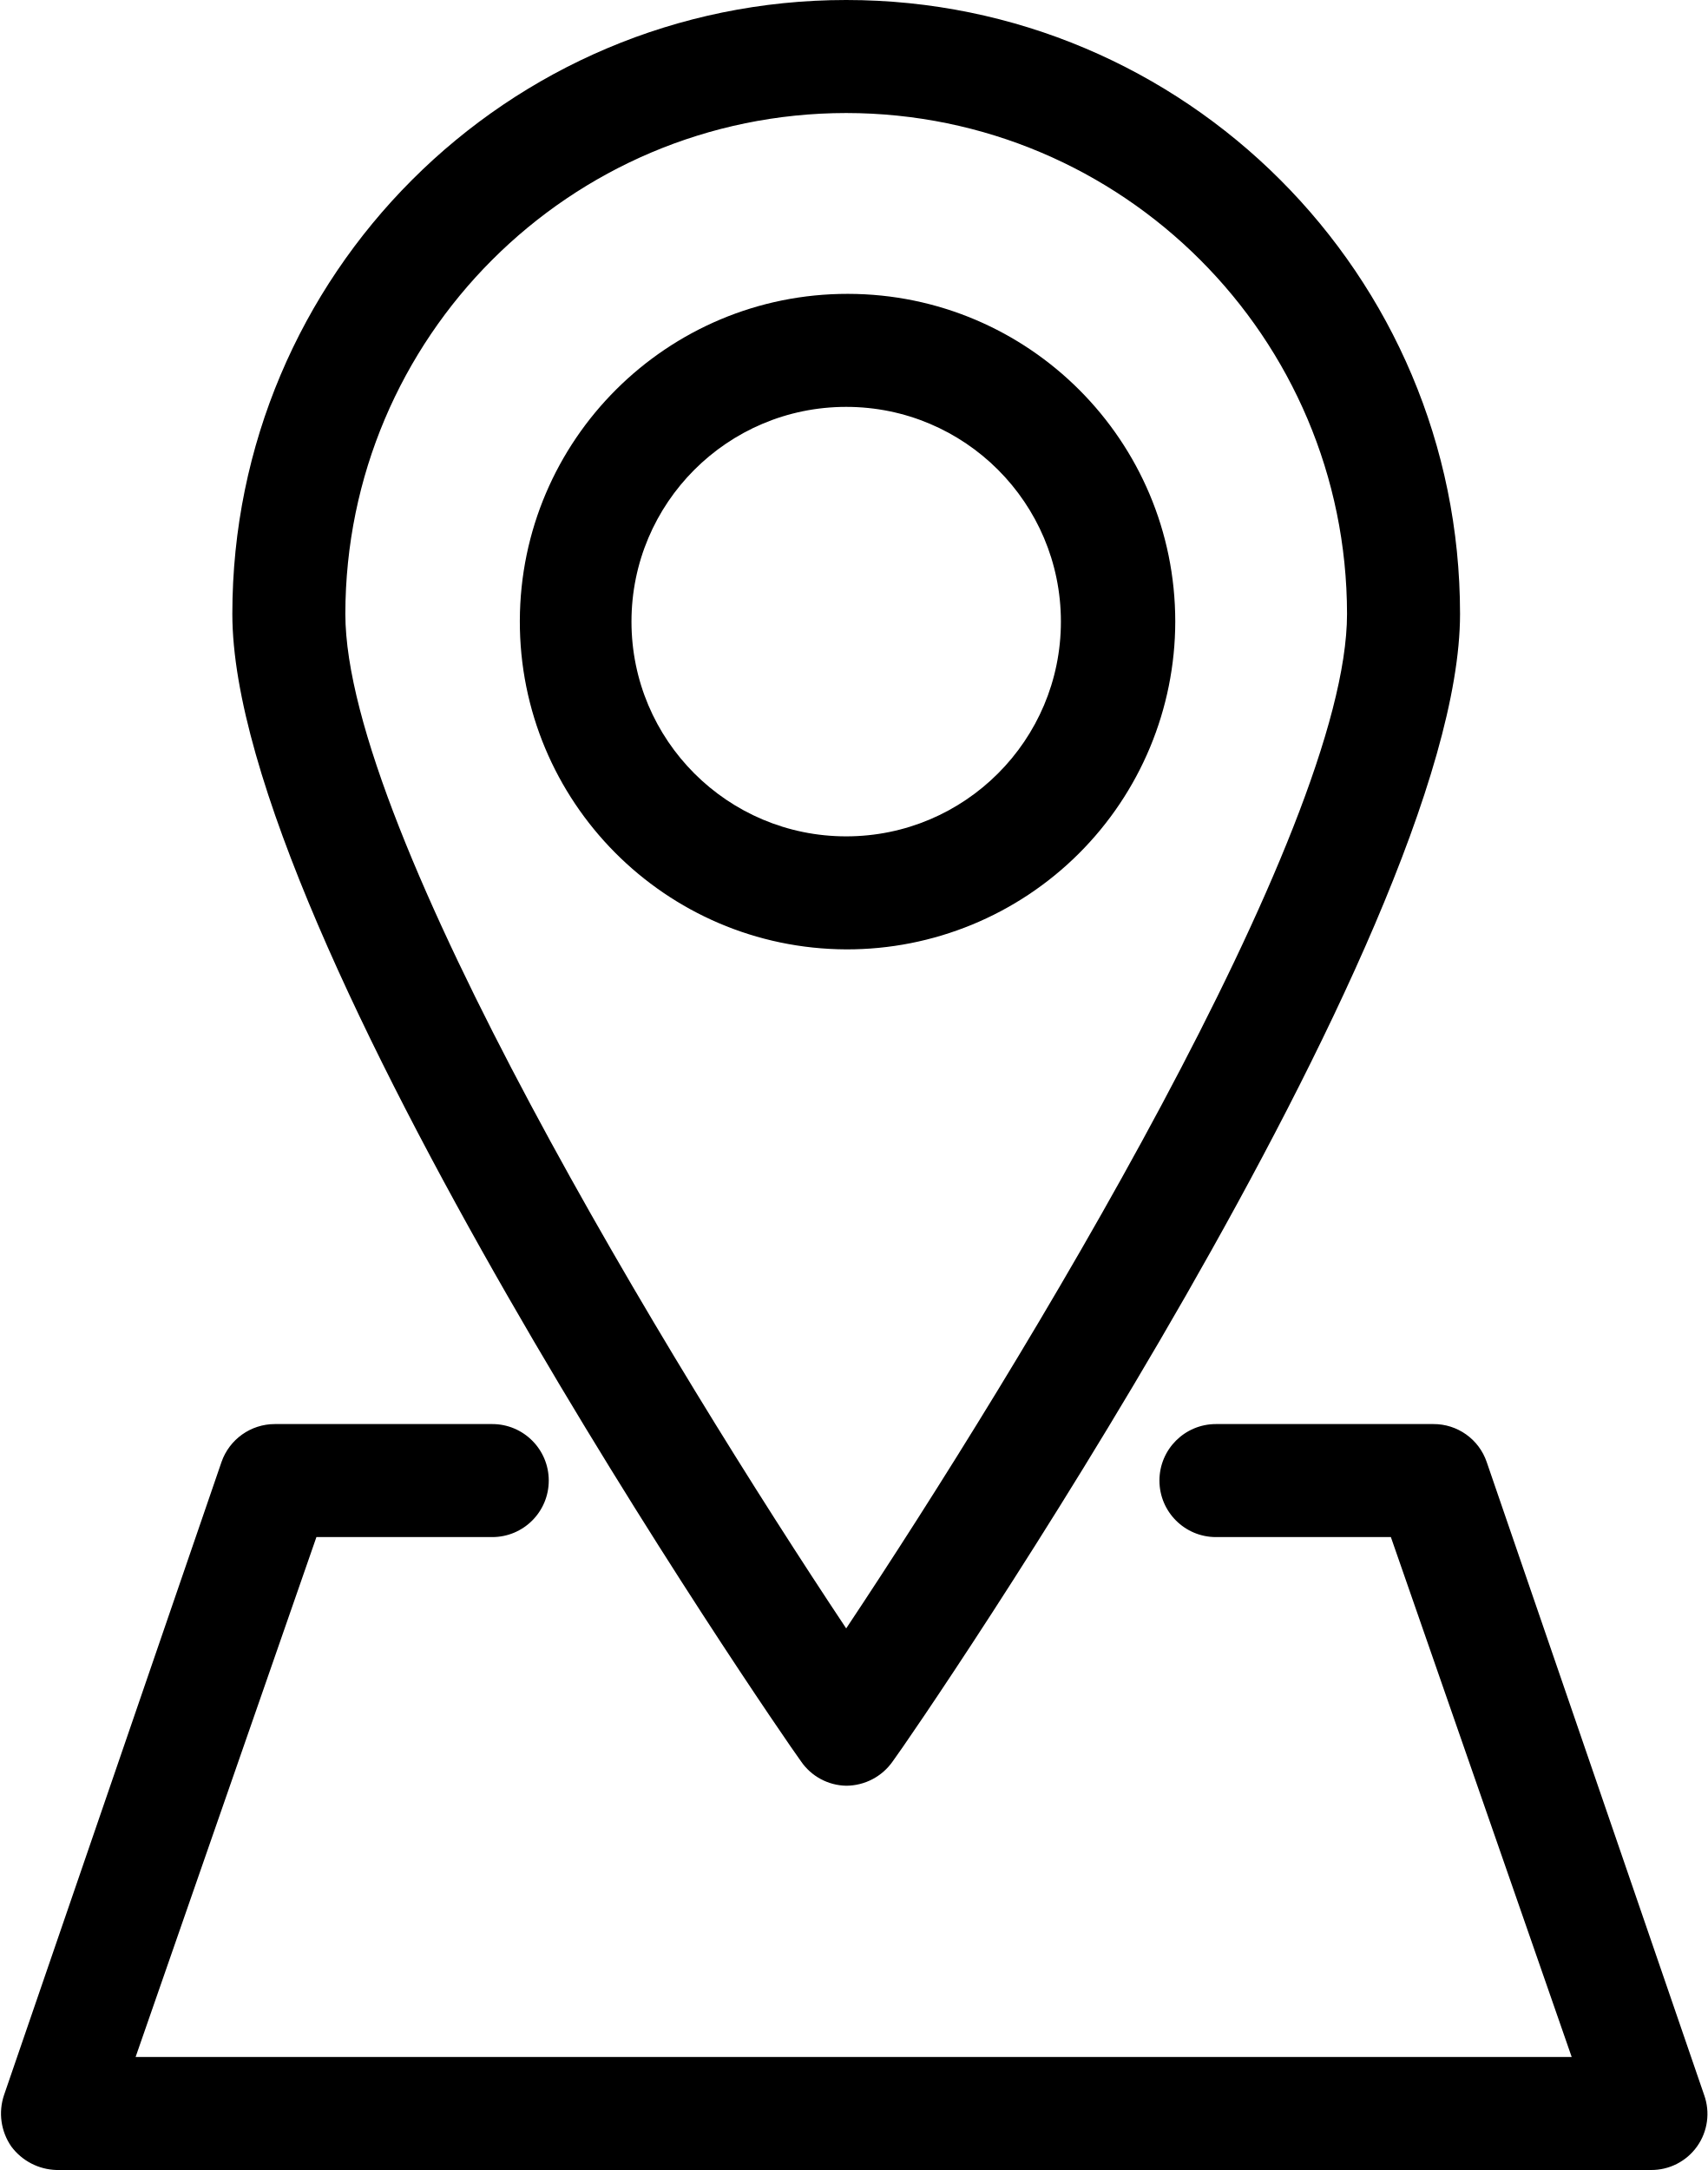
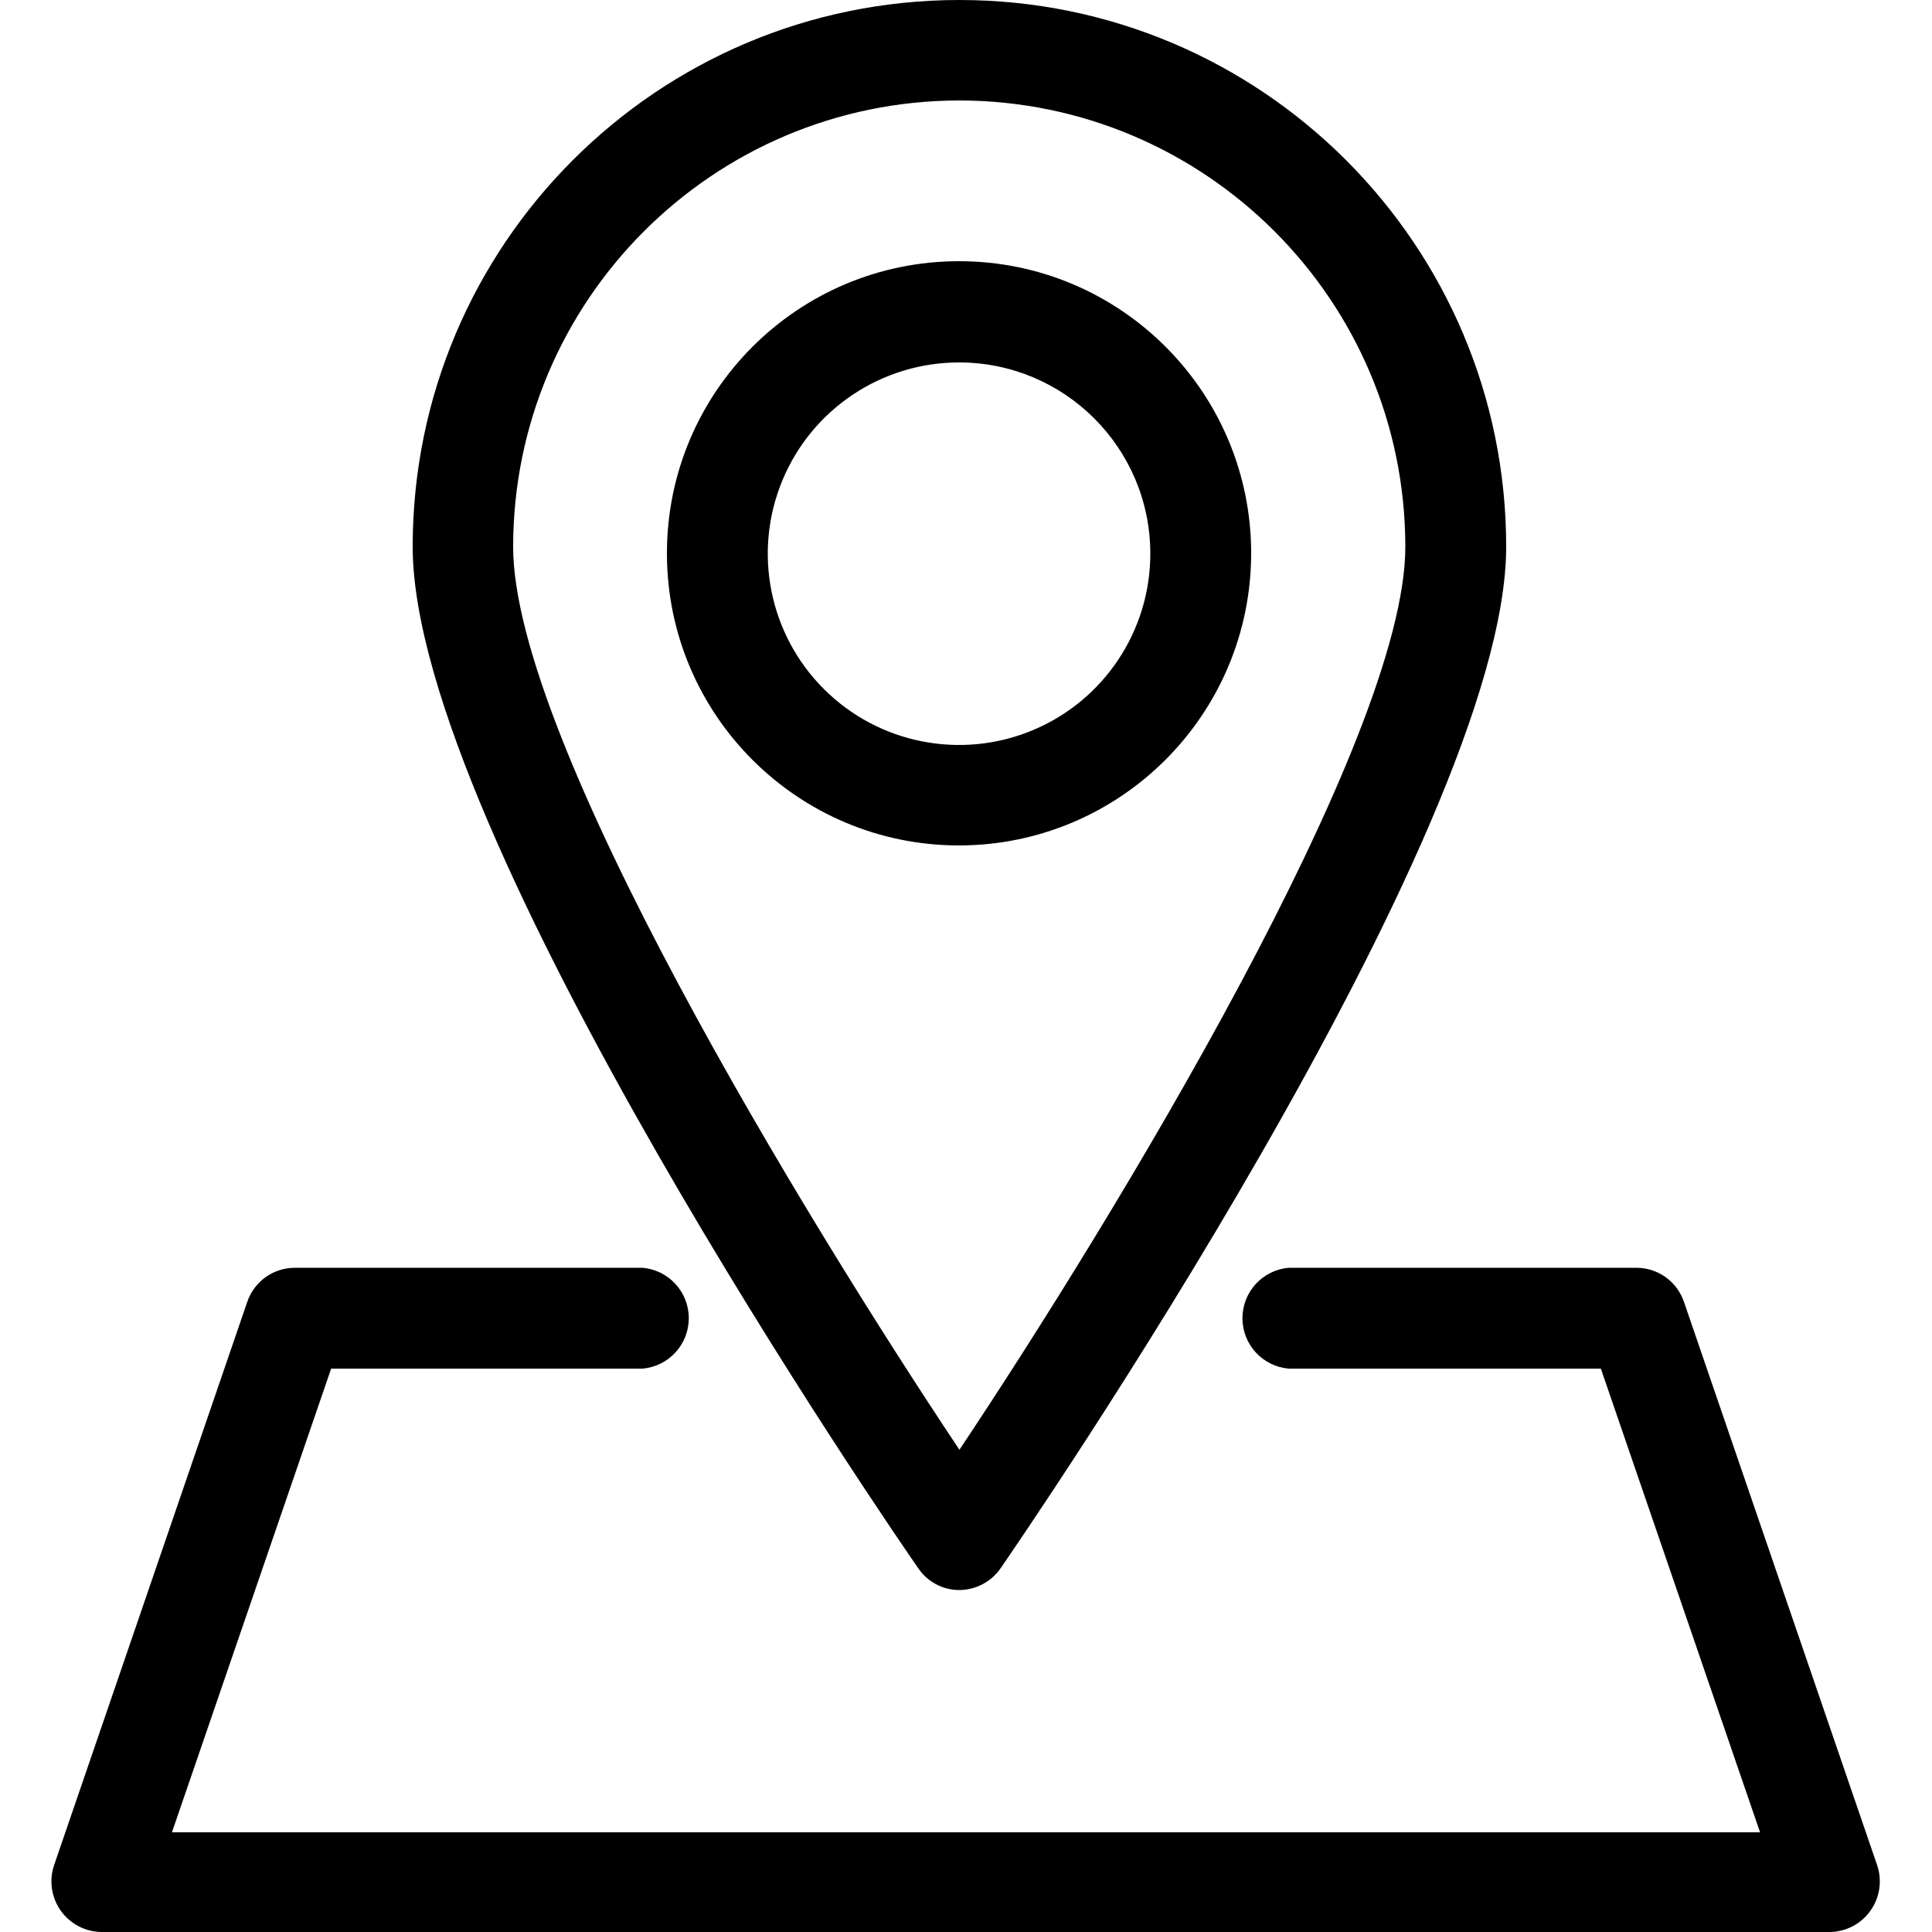
- <svg xmlns="http://www.w3.org/2000/svg" viewBox="0 0 37.77 48">
+ <svg xmlns="http://www.w3.org/2000/svg" viewBox="0 0 50 50">
  <g id="Layer_2" data-name="Layer 2">
-     <path d="M18.72,39.5a1.24,1.24,0,0,1-1-.54C17.18,38.22,5.14,20.7,5.14,13.58a13.58,13.58,0,0,1,27.16,0c0,7.12-12,24.64-12.55,25.38A1.26,1.26,0,0,1,18.72,39.5Zm0-37A11.09,11.09,0,0,0,7.64,13.58c0,4.8,7.24,16.67,11.08,22.44C22.56,30.25,29.8,18.38,29.8,13.58A11.09,11.09,0,0,0,18.72,2.5Z" />
-     <path d="M36.52,48H1.25a1.29,1.29,0,0,1-1-.52,1.28,1.28,0,0,1-.16-1.14l4.81-14a1.25,1.25,0,0,1,1.18-.84h4.81a1.25,1.25,0,0,1,0,2.5H7L3,45.5H34.77l-4-11.5H26.9a1.25,1.25,0,0,1,0-2.5h4.81a1.24,1.24,0,0,1,1.18.84l4.81,14A1.24,1.24,0,0,1,36.52,48Z" />
-     <path d="M18.72,21A7.25,7.25,0,1,1,26,13.75,7.26,7.26,0,0,1,18.72,21Zm0-12a4.75,4.75,0,1,0,4.75,4.75A4.75,4.75,0,0,0,18.72,9Z" />
+     <path d="M24.83,41.15a1.28,1.28,0,0,1-1.07-.57c-.54-.77-13.08-19-13.08-26.43a14.15,14.15,0,0,1,28.3,0c0,7.42-12.55,25.66-13.08,26.43A1.31,1.31,0,0,1,24.83,41.15Zm0-38.55A11.56,11.56,0,0,0,13.28,14.15c0,5,7.54,17.36,11.55,23.37,4-6,11.54-18.38,11.54-23.37A11.56,11.56,0,0,0,24.83,2.6Z" />
+     <path d="M47.37,50H2.63A1.31,1.31,0,0,1,1.4,48.27l5-14.58a1.3,1.3,0,0,1,1.23-.88h9a1.31,1.31,0,0,1,0,2.61H8.57l-4.12,12h41.1l-4.12-12H33.35a1.31,1.31,0,0,1,0-2.61h9a1.3,1.3,0,0,1,1.23.88l5,14.58A1.31,1.31,0,0,1,47.37,50Z" />
+     <path d="M24.83,21.88a7.56,7.56,0,1,1,7.55-7.56A7.57,7.57,0,0,1,24.83,21.88Zm0-12.5a4.95,4.95,0,1,0,4.94,4.94A4.95,4.95,0,0,0,24.83,9.38Z" />
  </g>
</svg>
